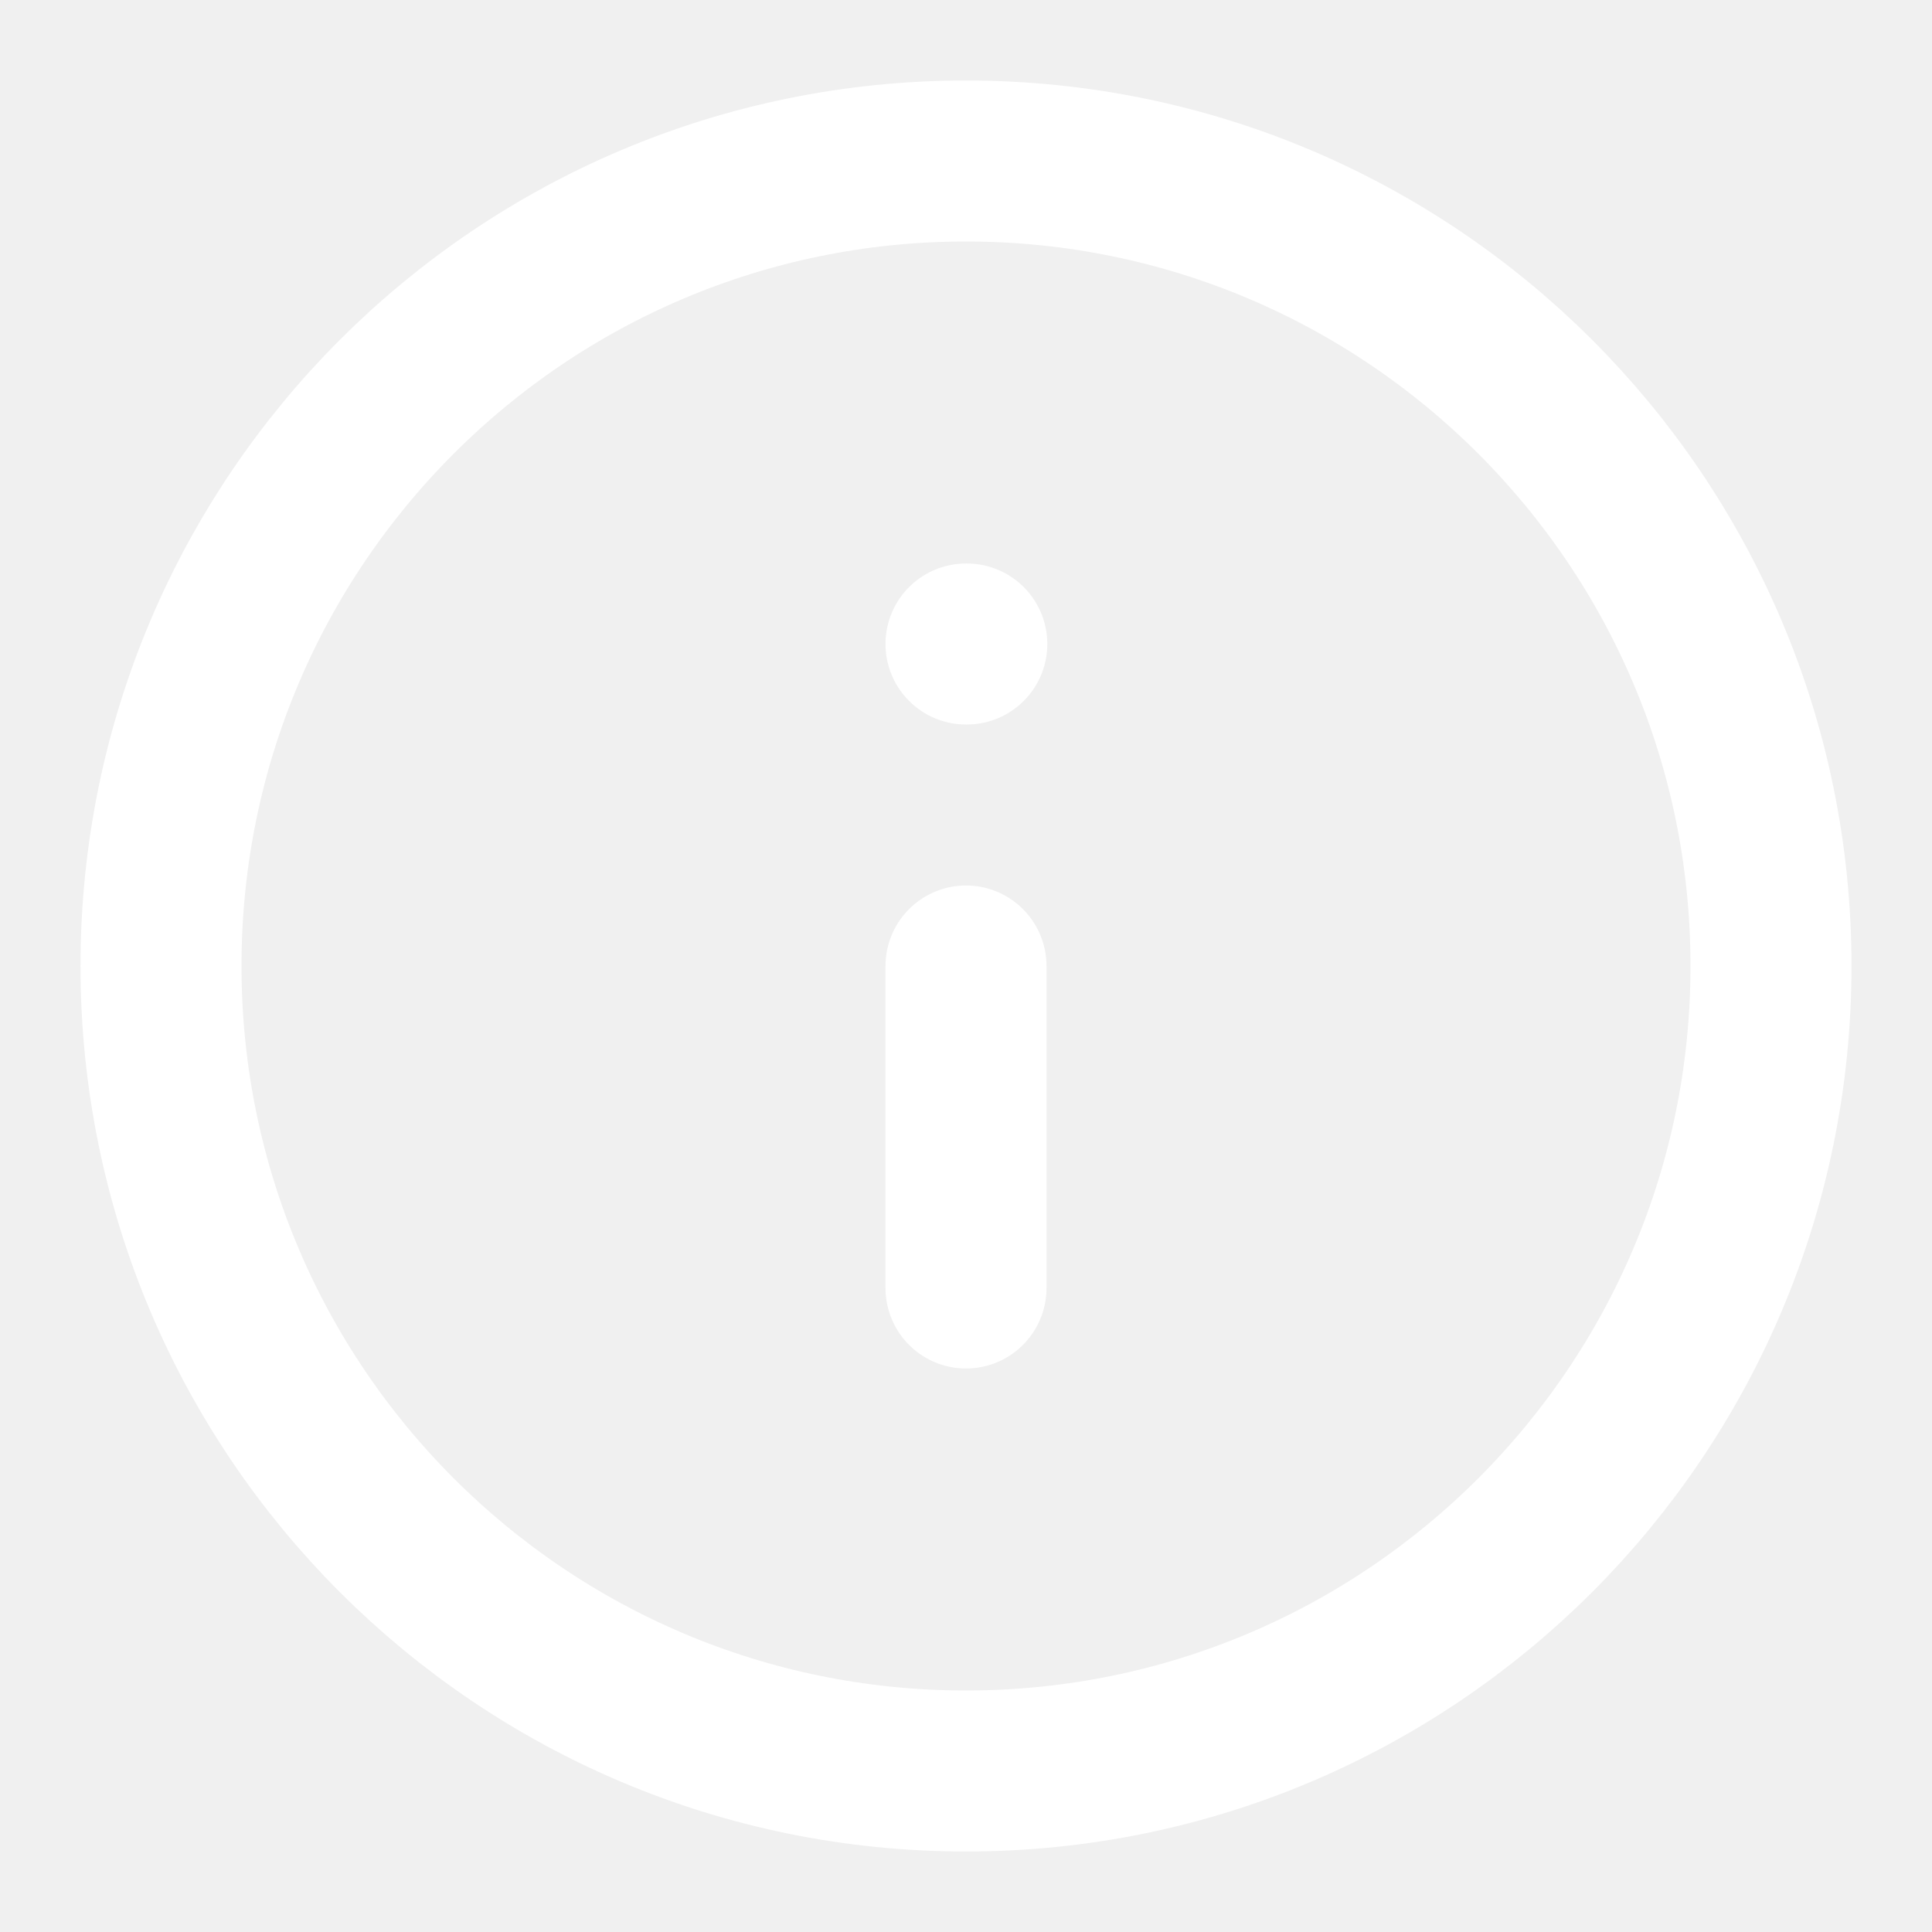
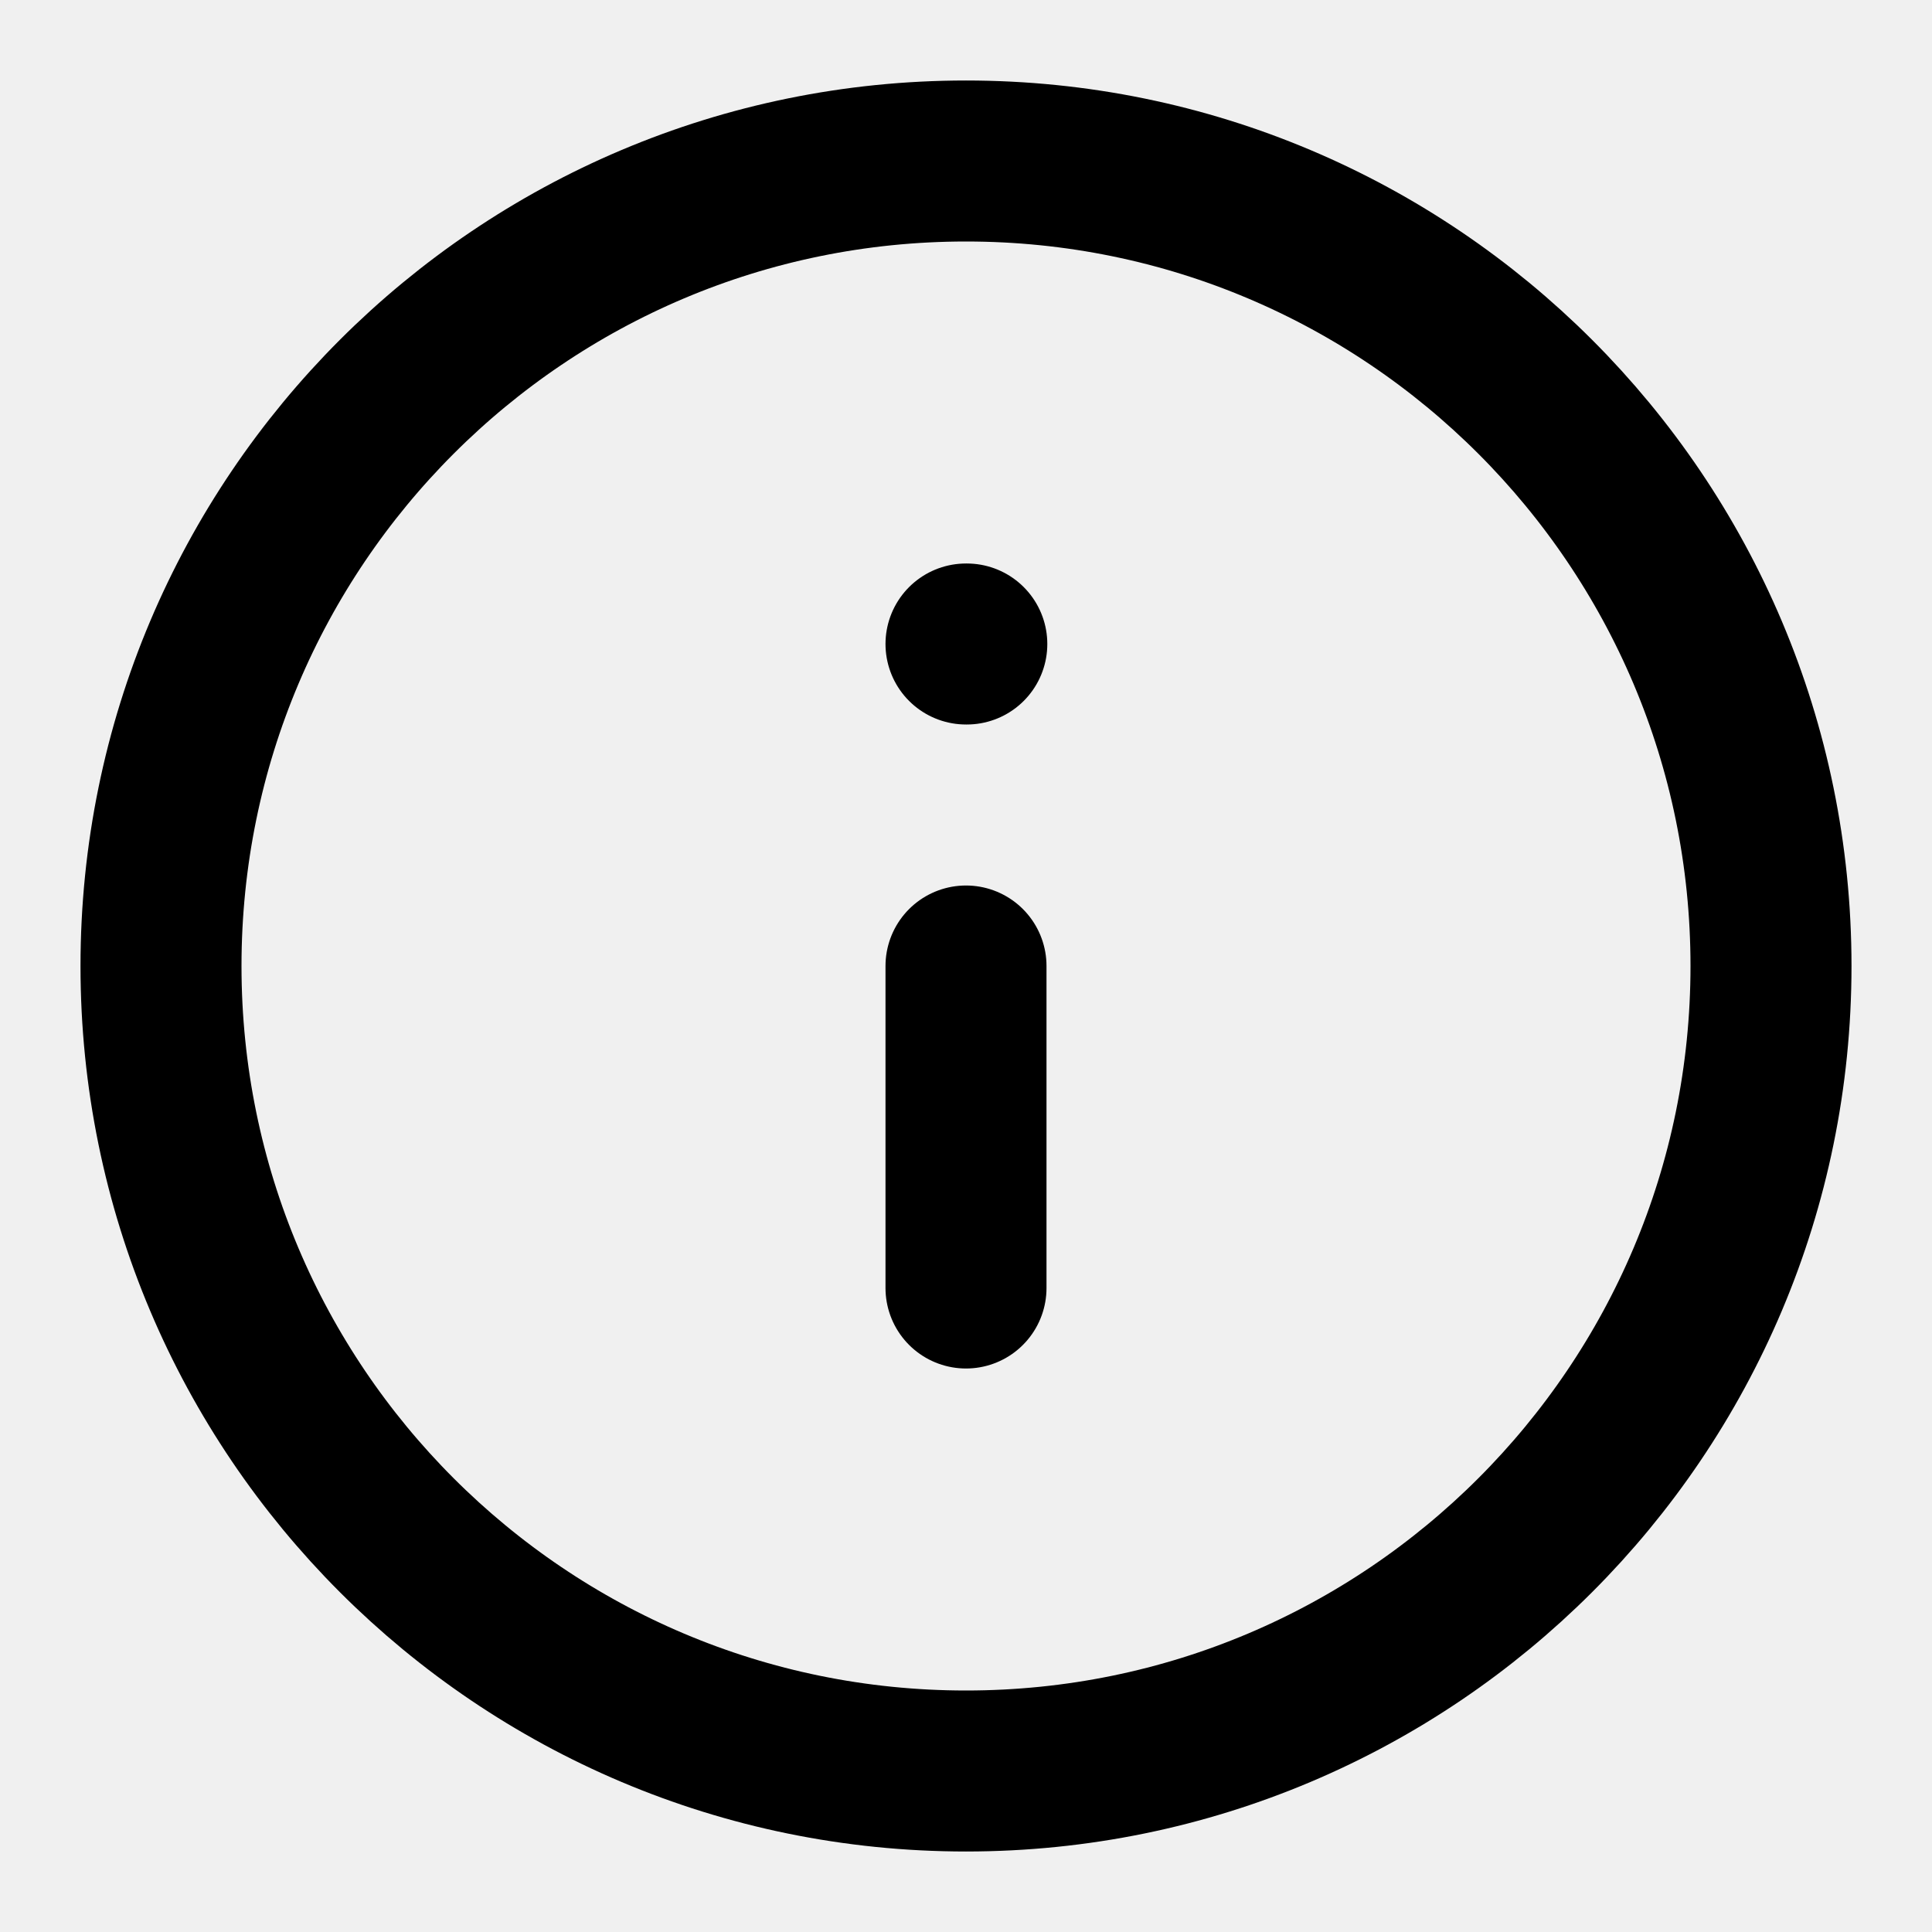
- <svg xmlns="http://www.w3.org/2000/svg" width="24" height="24" viewBox="0 0 24 24" fill="none">
-   <path d="M12 22C17.523 22 22 17.523 22 12C22 6.477 17.523 2 12 2C6.477 2 2 6.477 2 12C2 17.523 6.477 22 12 22Z" stroke="white" stroke-width="2" stroke-linecap="round" stroke-linejoin="round" />
-   <path d="M12 16V12" stroke="white" stroke-width="2" stroke-linecap="round" stroke-linejoin="round" />
-   <path d="M12 8H12.01" stroke="white" stroke-width="2" stroke-linecap="round" stroke-linejoin="round" />
+ <svg xmlns="http://www.w3.org/2000/svg" width="24" height="24" viewBox="0 0 24 24" fill="none" stroke="currentColor" stroke-width="2" stroke-linecap="round" stroke-linejoin="round" class="feather feather-info">
+   <circle cx="12" cy="12" r="10" />
+   <line x1="12" y1="16" x2="12" y2="12" />
+   <line x1="12" y1="8" x2="12.01" y2="8" />
</svg>
